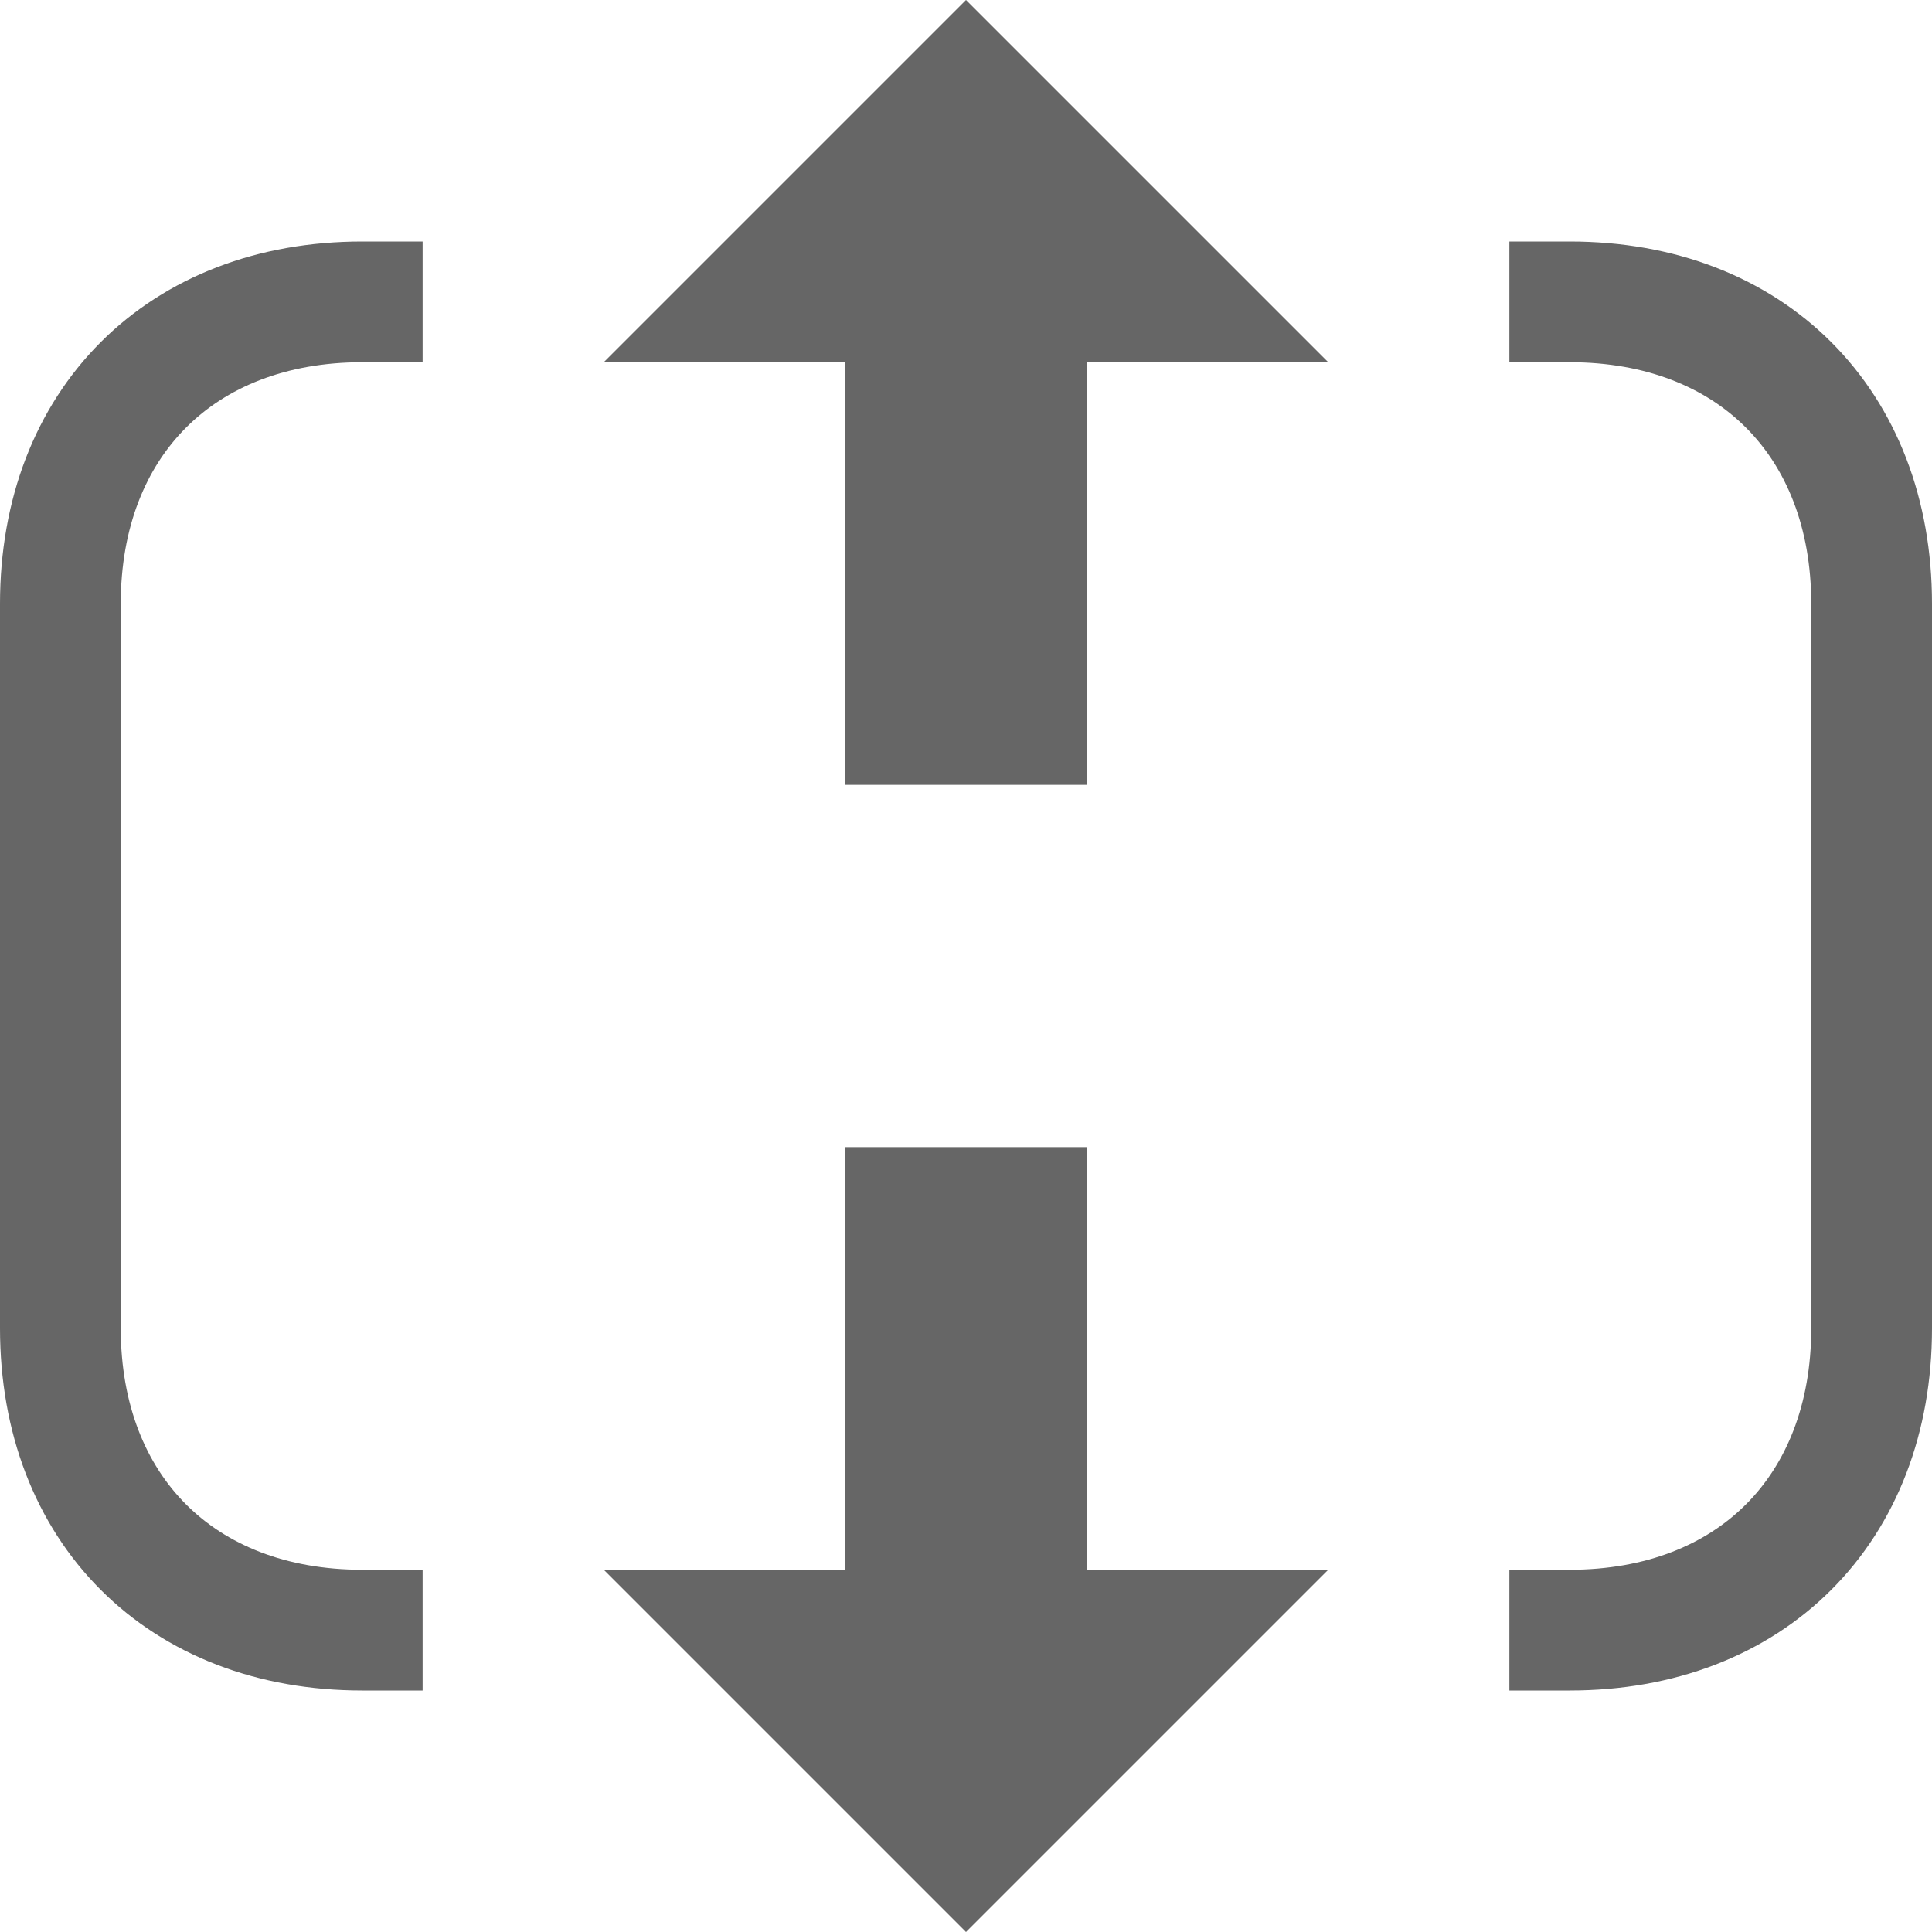
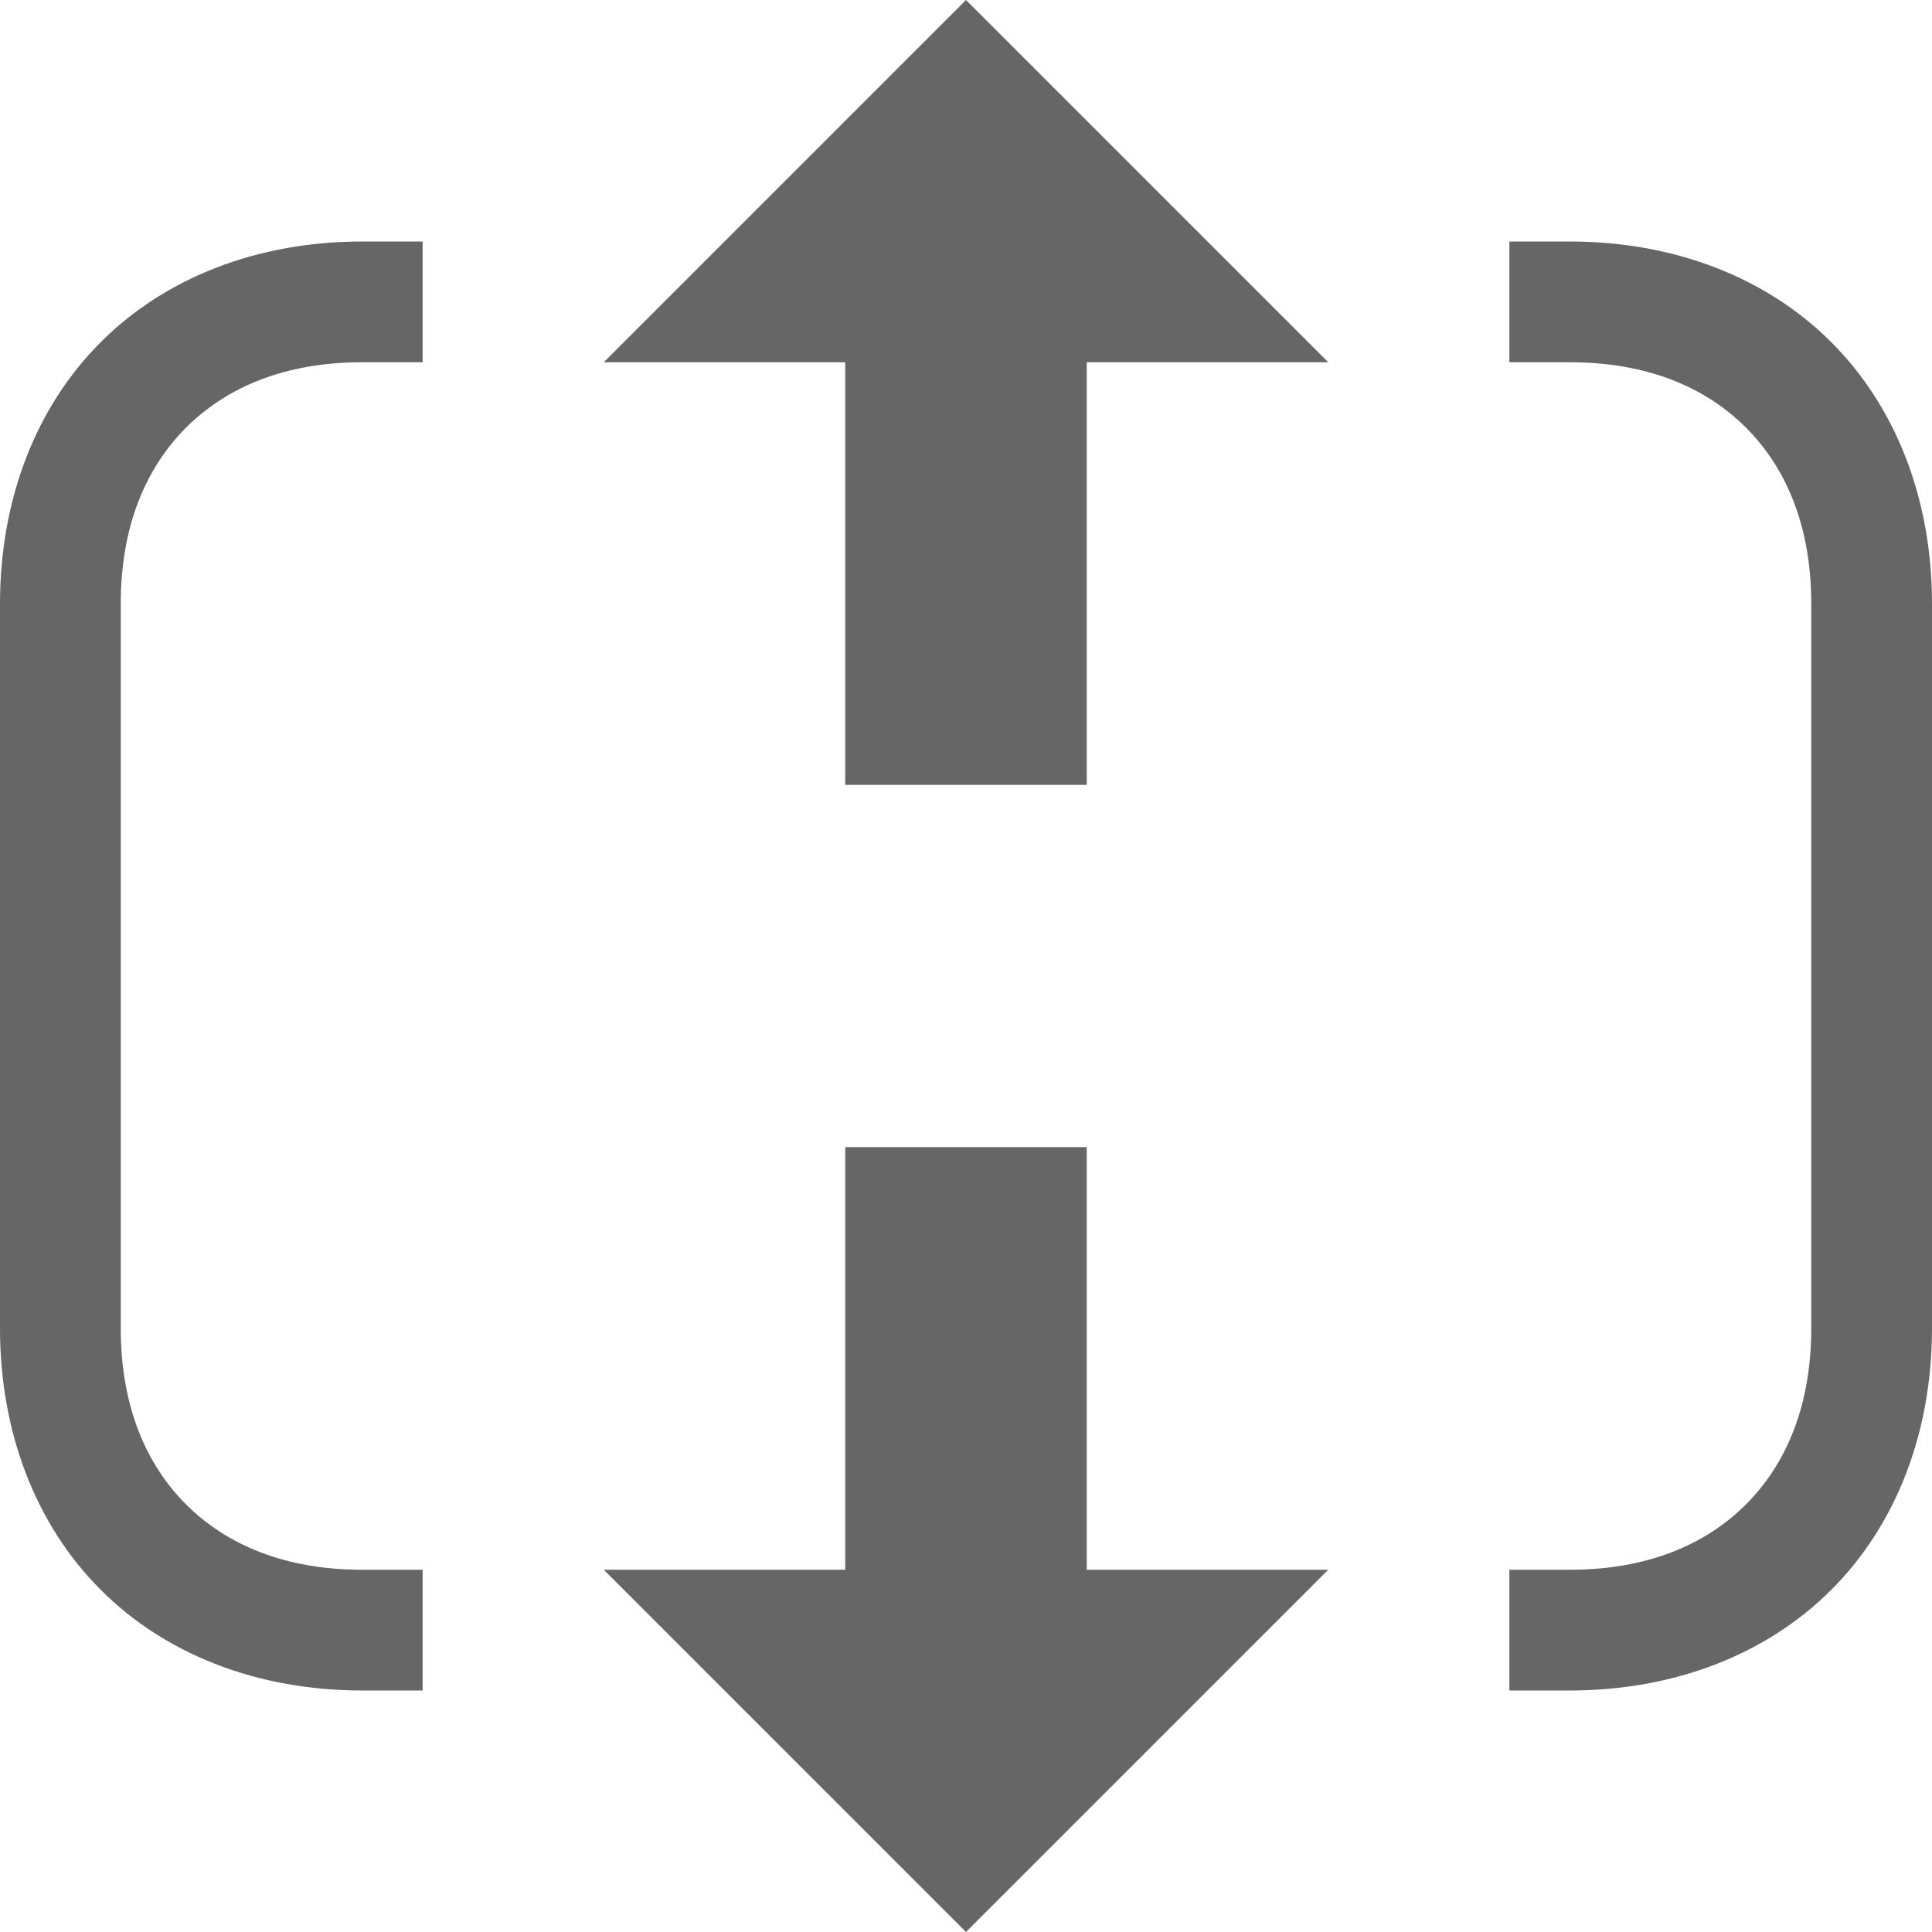
<svg xmlns="http://www.w3.org/2000/svg" id="svg6" version="1.1" width="16" height="16">
  <defs id="defs10">
    </defs>
  <g id="layer1" style="display:none">
    <rect style="fill:none;stroke:#666666;stroke-width:2;stroke-miterlimit:4;stroke-dasharray:none;stroke-opacity:1" id="rect4537" width="13" height="13" x="1" y="1" ry="2.421" />
  </g>
-   <path style="display:inline;fill:none;stroke:#666666;stroke-width:1;stroke-miterlimit:4;stroke-dasharray:none;stroke-opacity:1" d="M 3.5,13.5 H 3 C 1.5,13.5 0.5,12.5 0.5,11 V 5 C 0.5,3.5 1.5,2.5 3,2.5 h 0.5 m 9,0 H 13 c 1.5,0 2.5,1 2.5,2.5 v 6 c 0,1.5 -1,2.5 -2.5,2.5 h -0.5" id="rect4537-3" />
-   <path style="fill:none;stroke:#666666;stroke-width:2;stroke-linecap:butt;stroke-linejoin:miter;stroke-miterlimit:4;stroke-dasharray:none;stroke-opacity:1" d="M 8,9.5 V 15" id="path852" />
+   <path style="color:#000000;font-style:normal;font-variant:normal;font-weight:normal;font-stretch:normal;font-size:medium;line-height:normal;font-family:sans-serif;font-variant-ligatures:normal;font-variant-position:normal;font-variant-caps:normal;font-variant-numeric:normal;font-variant-alternates:normal;font-feature-settings:normal;text-indent:0;text-align:start;text-decoration:none;text-decoration-line:none;text-decoration-style:solid;text-decoration-color:#000000;letter-spacing:normal;word-spacing:normal;text-transform:none;writing-mode:lr-tb;direction:ltr;text-orientation:mixed;dominant-baseline:auto;baseline-shift:baseline;text-anchor:start;white-space:normal;shape-padding:0;clip-rule:nonzero;display:inline;overflow:visible;visibility:visible;opacity:1;isolation:auto;mix-blend-mode:normal;color-interpolation:sRGB;color-interpolation-filters:linearRGB;solid-color:#000000;solid-opacity:1;vector-effect:none;fill:#666666;fill-opacity:1;fill-rule:nonzero;stroke:none;stroke-width:1;stroke-linecap:butt;stroke-linejoin:miter;stroke-miterlimit:4;stroke-dasharray:none;stroke-dashoffset:0;stroke-opacity:1;color-rendering:auto;image-rendering:auto;shape-rendering:auto;text-rendering:auto;enable-background:accumulate" d="M 3,2 C 2.139,2 1.372,2.295 0.834,2.834 0.295,3.372 0,4.139 0,5 v 6 c 0,0.861 0.295,1.627 0.834,2.166 C 1.372,13.705 2.139,14 3,14 H 3.5 V 13 H 3 C 2.361,13 1.878,12.795 1.541,12.459 1.205,12.123 1,11.639 1,11 V 5 C 1,4.361 1.205,3.878 1.541,3.541 1.878,3.205 2.361,3 3,3 H 3.5 V 2 Z m 9.5,0 V 3 H 13 c 0.639,0 1.123,0.205 1.459,0.541 C 14.795,3.877 15,4.361 15,5 v 6 c 0,0.639 -0.205,1.123 -0.541,1.459 C 14.123,12.795 13.639,13 13,13 h -0.5 v 1 H 13 c 0.861,0 1.627,-0.295 2.166,-0.834 C 15.705,12.627 16,11.861 16,11 V 5 C 16,4.139 15.705,3.373 15.166,2.834 14.628,2.295 13.861,2 13,2 Z" id="rect4537-3" />
+   <path style="color:#000000;font-style:normal;font-variant:normal;font-weight:normal;font-stretch:normal;font-size:medium;line-height:normal;font-family:sans-serif;font-variant-ligatures:normal;font-variant-position:normal;font-variant-caps:normal;font-variant-numeric:normal;font-variant-alternates:normal;font-feature-settings:normal;text-indent:0;text-align:start;text-decoration:none;text-decoration-line:none;text-decoration-style:solid;text-decoration-color:#000000;letter-spacing:normal;word-spacing:normal;text-transform:none;writing-mode:lr-tb;direction:ltr;text-orientation:mixed;dominant-baseline:auto;baseline-shift:baseline;text-anchor:start;white-space:normal;shape-padding:0;clip-rule:nonzero;display:inline;overflow:visible;visibility:visible;opacity:1;isolation:auto;mix-blend-mode:normal;color-interpolation:sRGB;color-interpolation-filters:linearRGB;solid-color:#000000;solid-opacity:1;vector-effect:none;fill:#666666;fill-opacity:1;fill-rule:nonzero;stroke:none;stroke-width:2;stroke-linecap:butt;stroke-linejoin:miter;stroke-miterlimit:4;stroke-dasharray:none;stroke-dashoffset:0;stroke-opacity:1;color-rendering:auto;image-rendering:auto;shape-rendering:auto;text-rendering:auto;enable-background:accumulate" d="M 7,9.5 V 15 H 9 V 9.5 Z" id="path852" />
  <path id="path856" d="M 11,3 H 5 L 8,0 Z" style="fill:#666666;fill-opacity:1;stroke:none;stroke-width:1px;stroke-linecap:butt;stroke-linejoin:miter;stroke-opacity:1" />
-   <path id="path858" d="M 8,6.5 V 1" style="fill:none;stroke:#666666;stroke-width:2;stroke-linecap:butt;stroke-linejoin:miter;stroke-miterlimit:4;stroke-dasharray:none;stroke-opacity:1" />
+   <path style="color:#000000;font-style:normal;font-variant:normal;font-weight:normal;font-stretch:normal;font-size:medium;line-height:normal;font-family:sans-serif;font-variant-ligatures:normal;font-variant-position:normal;font-variant-caps:normal;font-variant-numeric:normal;font-variant-alternates:normal;font-feature-settings:normal;text-indent:0;text-align:start;text-decoration:none;text-decoration-line:none;text-decoration-style:solid;text-decoration-color:#000000;letter-spacing:normal;word-spacing:normal;text-transform:none;writing-mode:lr-tb;direction:ltr;text-orientation:mixed;dominant-baseline:auto;baseline-shift:baseline;text-anchor:start;white-space:normal;shape-padding:0;clip-rule:nonzero;display:inline;overflow:visible;visibility:visible;opacity:1;isolation:auto;mix-blend-mode:normal;color-interpolation:sRGB;color-interpolation-filters:linearRGB;solid-color:#000000;solid-opacity:1;vector-effect:none;fill:#666666;fill-opacity:1;fill-rule:nonzero;stroke:none;stroke-width:2;stroke-linecap:butt;stroke-linejoin:miter;stroke-miterlimit:4;stroke-dasharray:none;stroke-dashoffset:0;stroke-opacity:1;color-rendering:auto;image-rendering:auto;shape-rendering:auto;text-rendering:auto;enable-background:accumulate" d="M 7,1 V 6.5 H 9 V 1 Z" id="path858" />
  <path style="fill:#666666;fill-opacity:1;stroke:none;stroke-width:1px;stroke-linecap:butt;stroke-linejoin:miter;stroke-opacity:1" d="m 5,13 h 6 l -3,3 z" id="path860" />
</svg>
